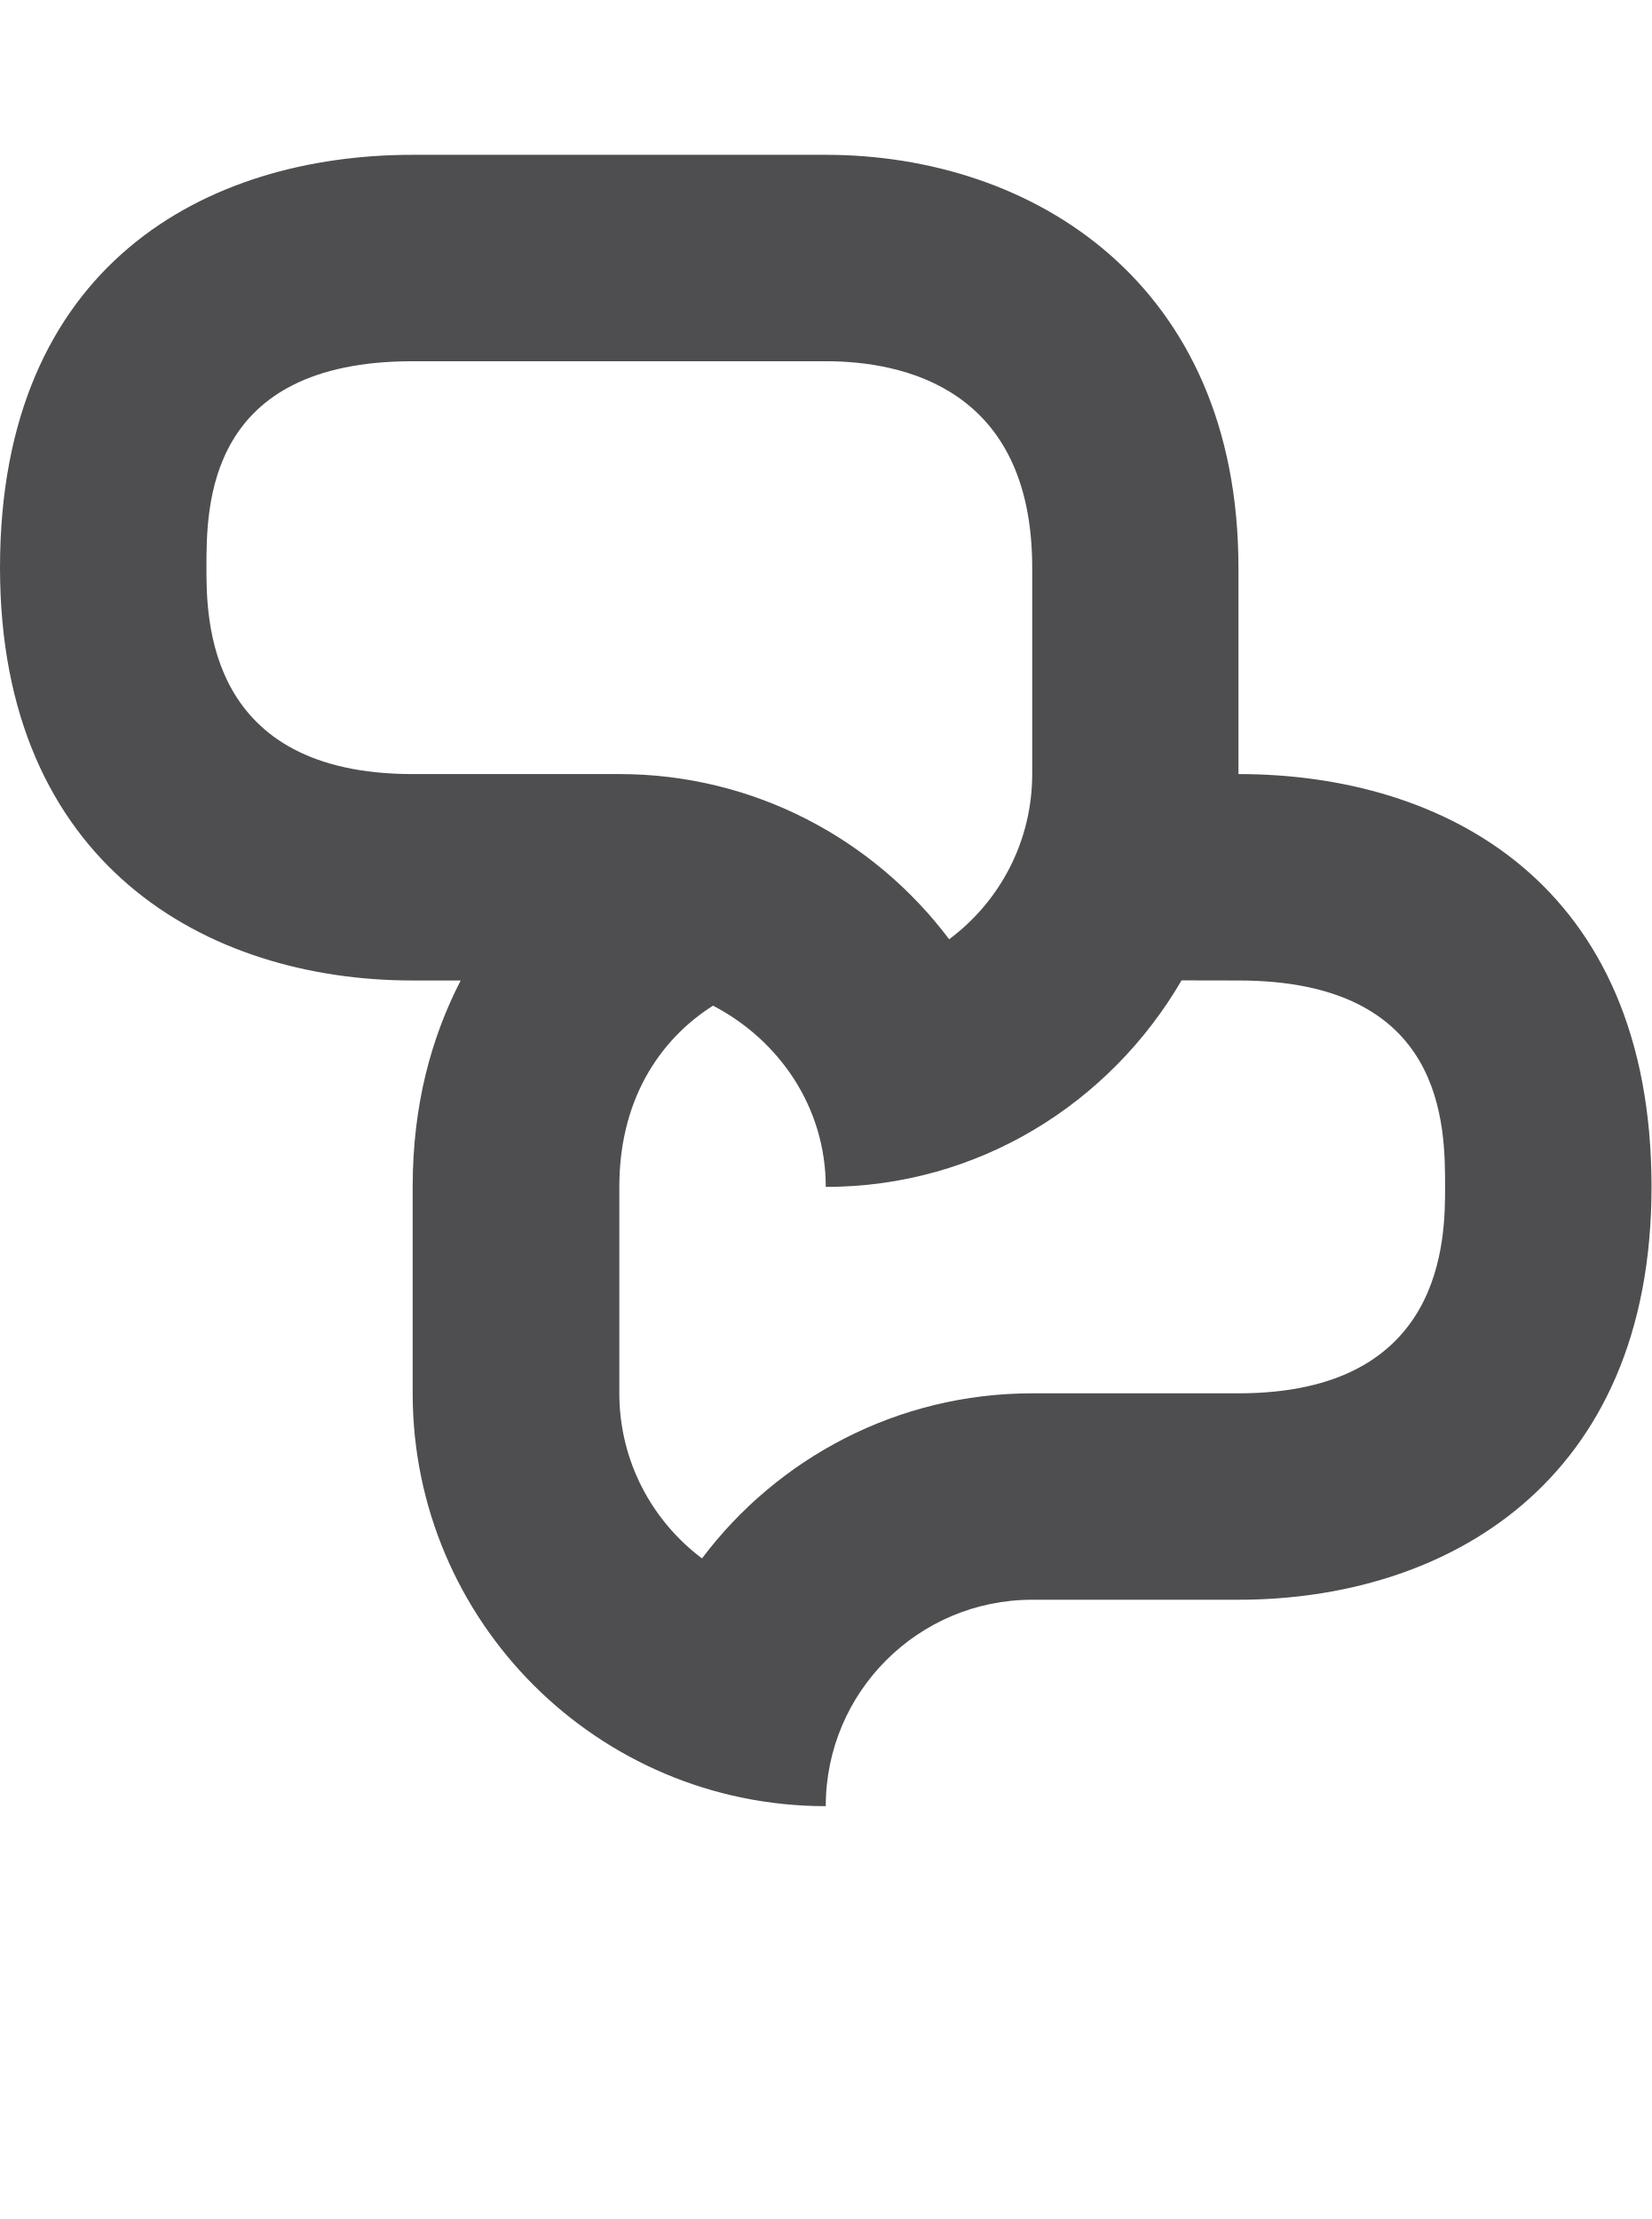
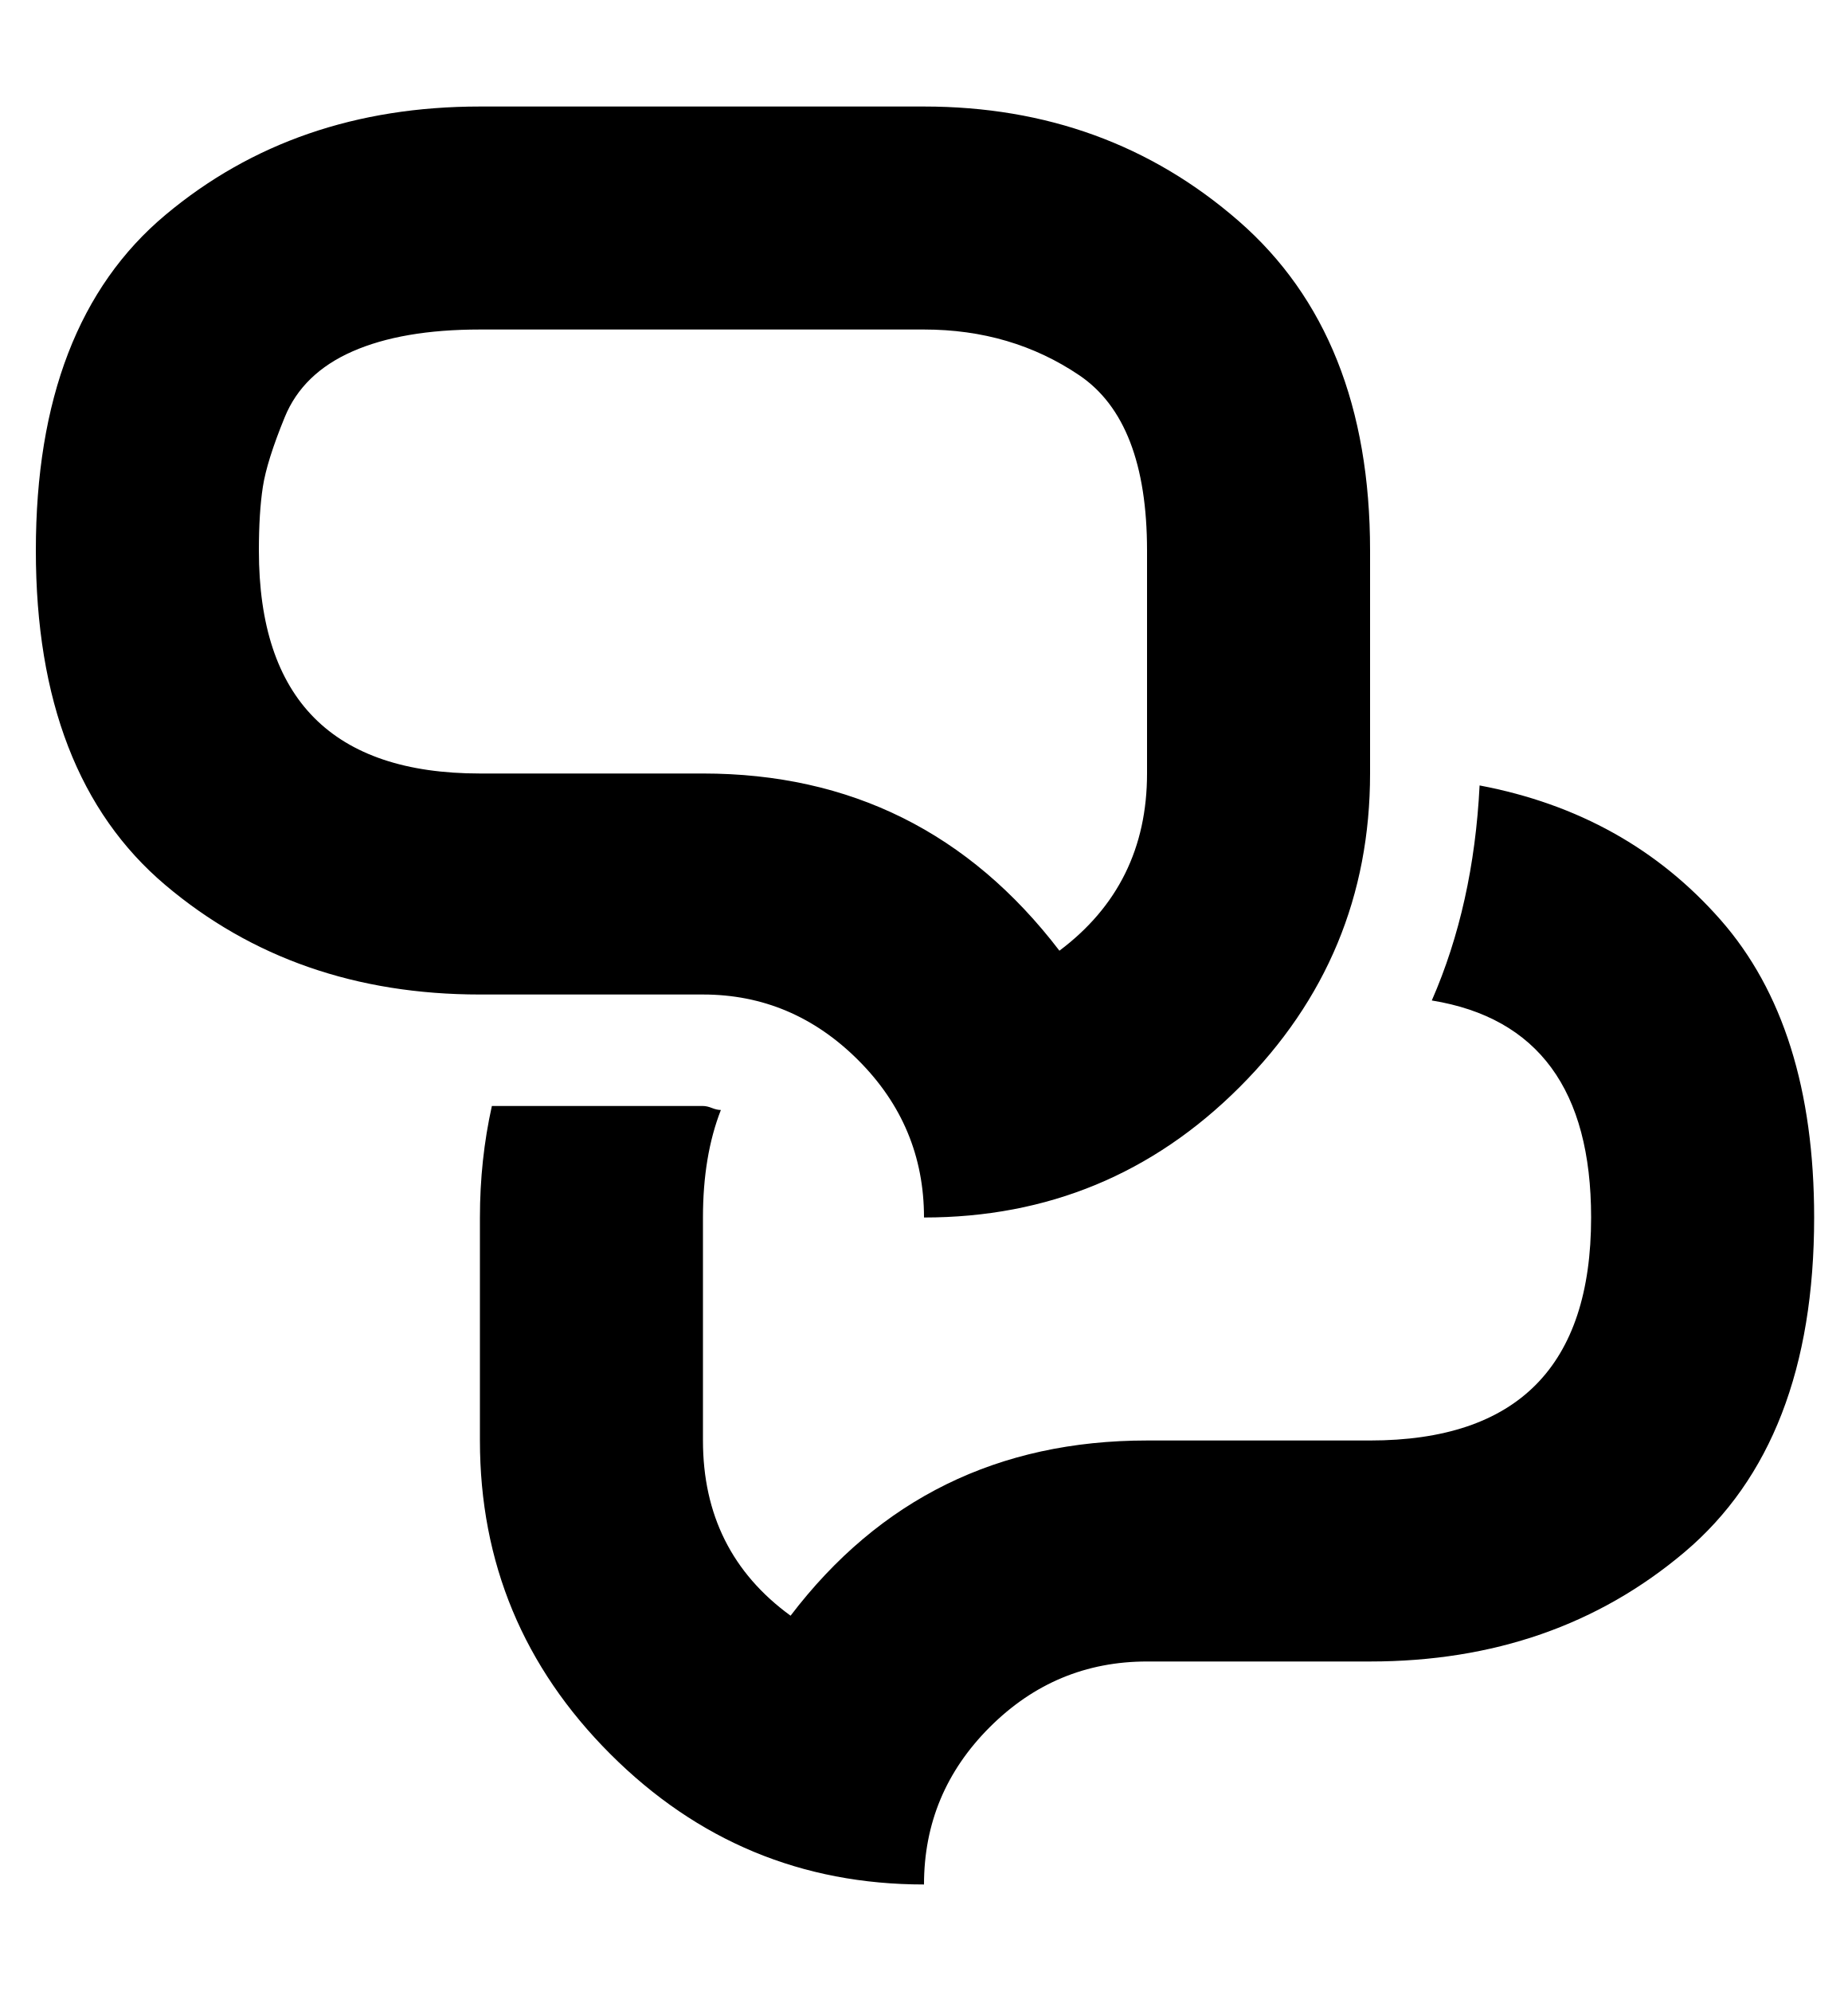
- <svg xmlns="http://www.w3.org/2000/svg" version="1.1" id="Layer_1" x="0px" y="0px" width="32px" height="43px" viewBox="0 0 32 43" style="enable-background:new 0 0 32 43;" xml:space="preserve">
-   <path style="fill:#4E4E50;" d="M23.996,15v-4C23.996,5.477,20,3,16,3H7.996C4,3,0,5.125,0,11c0,5.75,4,8,7.996,8h0.93  c-0.566,1.1-0.93,2.406-0.93,4v4c0,4.418,3.586,8,8.004,8c0-2.211,1.793-4,4-4h3.996C28,31,32,28.75,32,23  C32,17.125,28,15,23.996,15z M7.996,15C4,15,4,11.988,4,11c0-1.199,0-4,3.996-4H16c1.496,0,4,0.52,4,4v4  c0,1.307-0.629,2.471-1.609,3.201C16.93,16.258,14.609,15,12,15H7.996z M23.996,27H20c-2.613,0-4.938,1.258-6.398,3.199  C12.629,29.469,12,28.305,12,27v-4c0-1.83,0.91-2.941,1.816-3.512C15.098,20.156,16,21.457,16,23c2.957,0,5.508-1.621,6.895-4.004  c-0.004,0.002-0.004,0.002-0.004,0.002L23.996,19C28,19,28,21.803,28,23C28,23.992,28,27,23.996,27z M23.719,16.994  c-0.027,0.092-0.059,0.182-0.086,0.271C23.66,17.176,23.695,17.086,23.719,16.994z" />
+ <svg xmlns="http://www.w3.org/2000/svg" height="1000" width="928">
+   <path d="M743 394.5q74 14 121 67.5t47 149.5q0 113 -65 168t-158 55l-112 0q-46 0 -79 33t-33 79q-92 0 -157.5 -65.5t-65.5 -157.5l0 -112q0 -29 6 -56l106 0q2 0 4.5 1t4.5 1q-9 23 -9 54l0 112q0 56 44 88 67 -88 179 -88l112 0q111 0 111 -112 0 -96 -80 -109 21 -48 24 -108zm-279 -229l-223 0q-39 0 -64 11t-34 33 -11 35 -2 32q0 112 111 112l112 0q111 0 179 89 44 -33 44 -89l0 -112q0 -65 -34 -88t-78 -23zm0 -112q92 0 158 57.5t66 165.5l0 112q0 92 -65.5 157.5t-158.5 65.5q0 -46 -33 -79t-78 -33l-112 0q-93 0 -158 -55t-65 -168q0 -114 65 -168.5t158 -54.5l223 0z" />
</svg>
